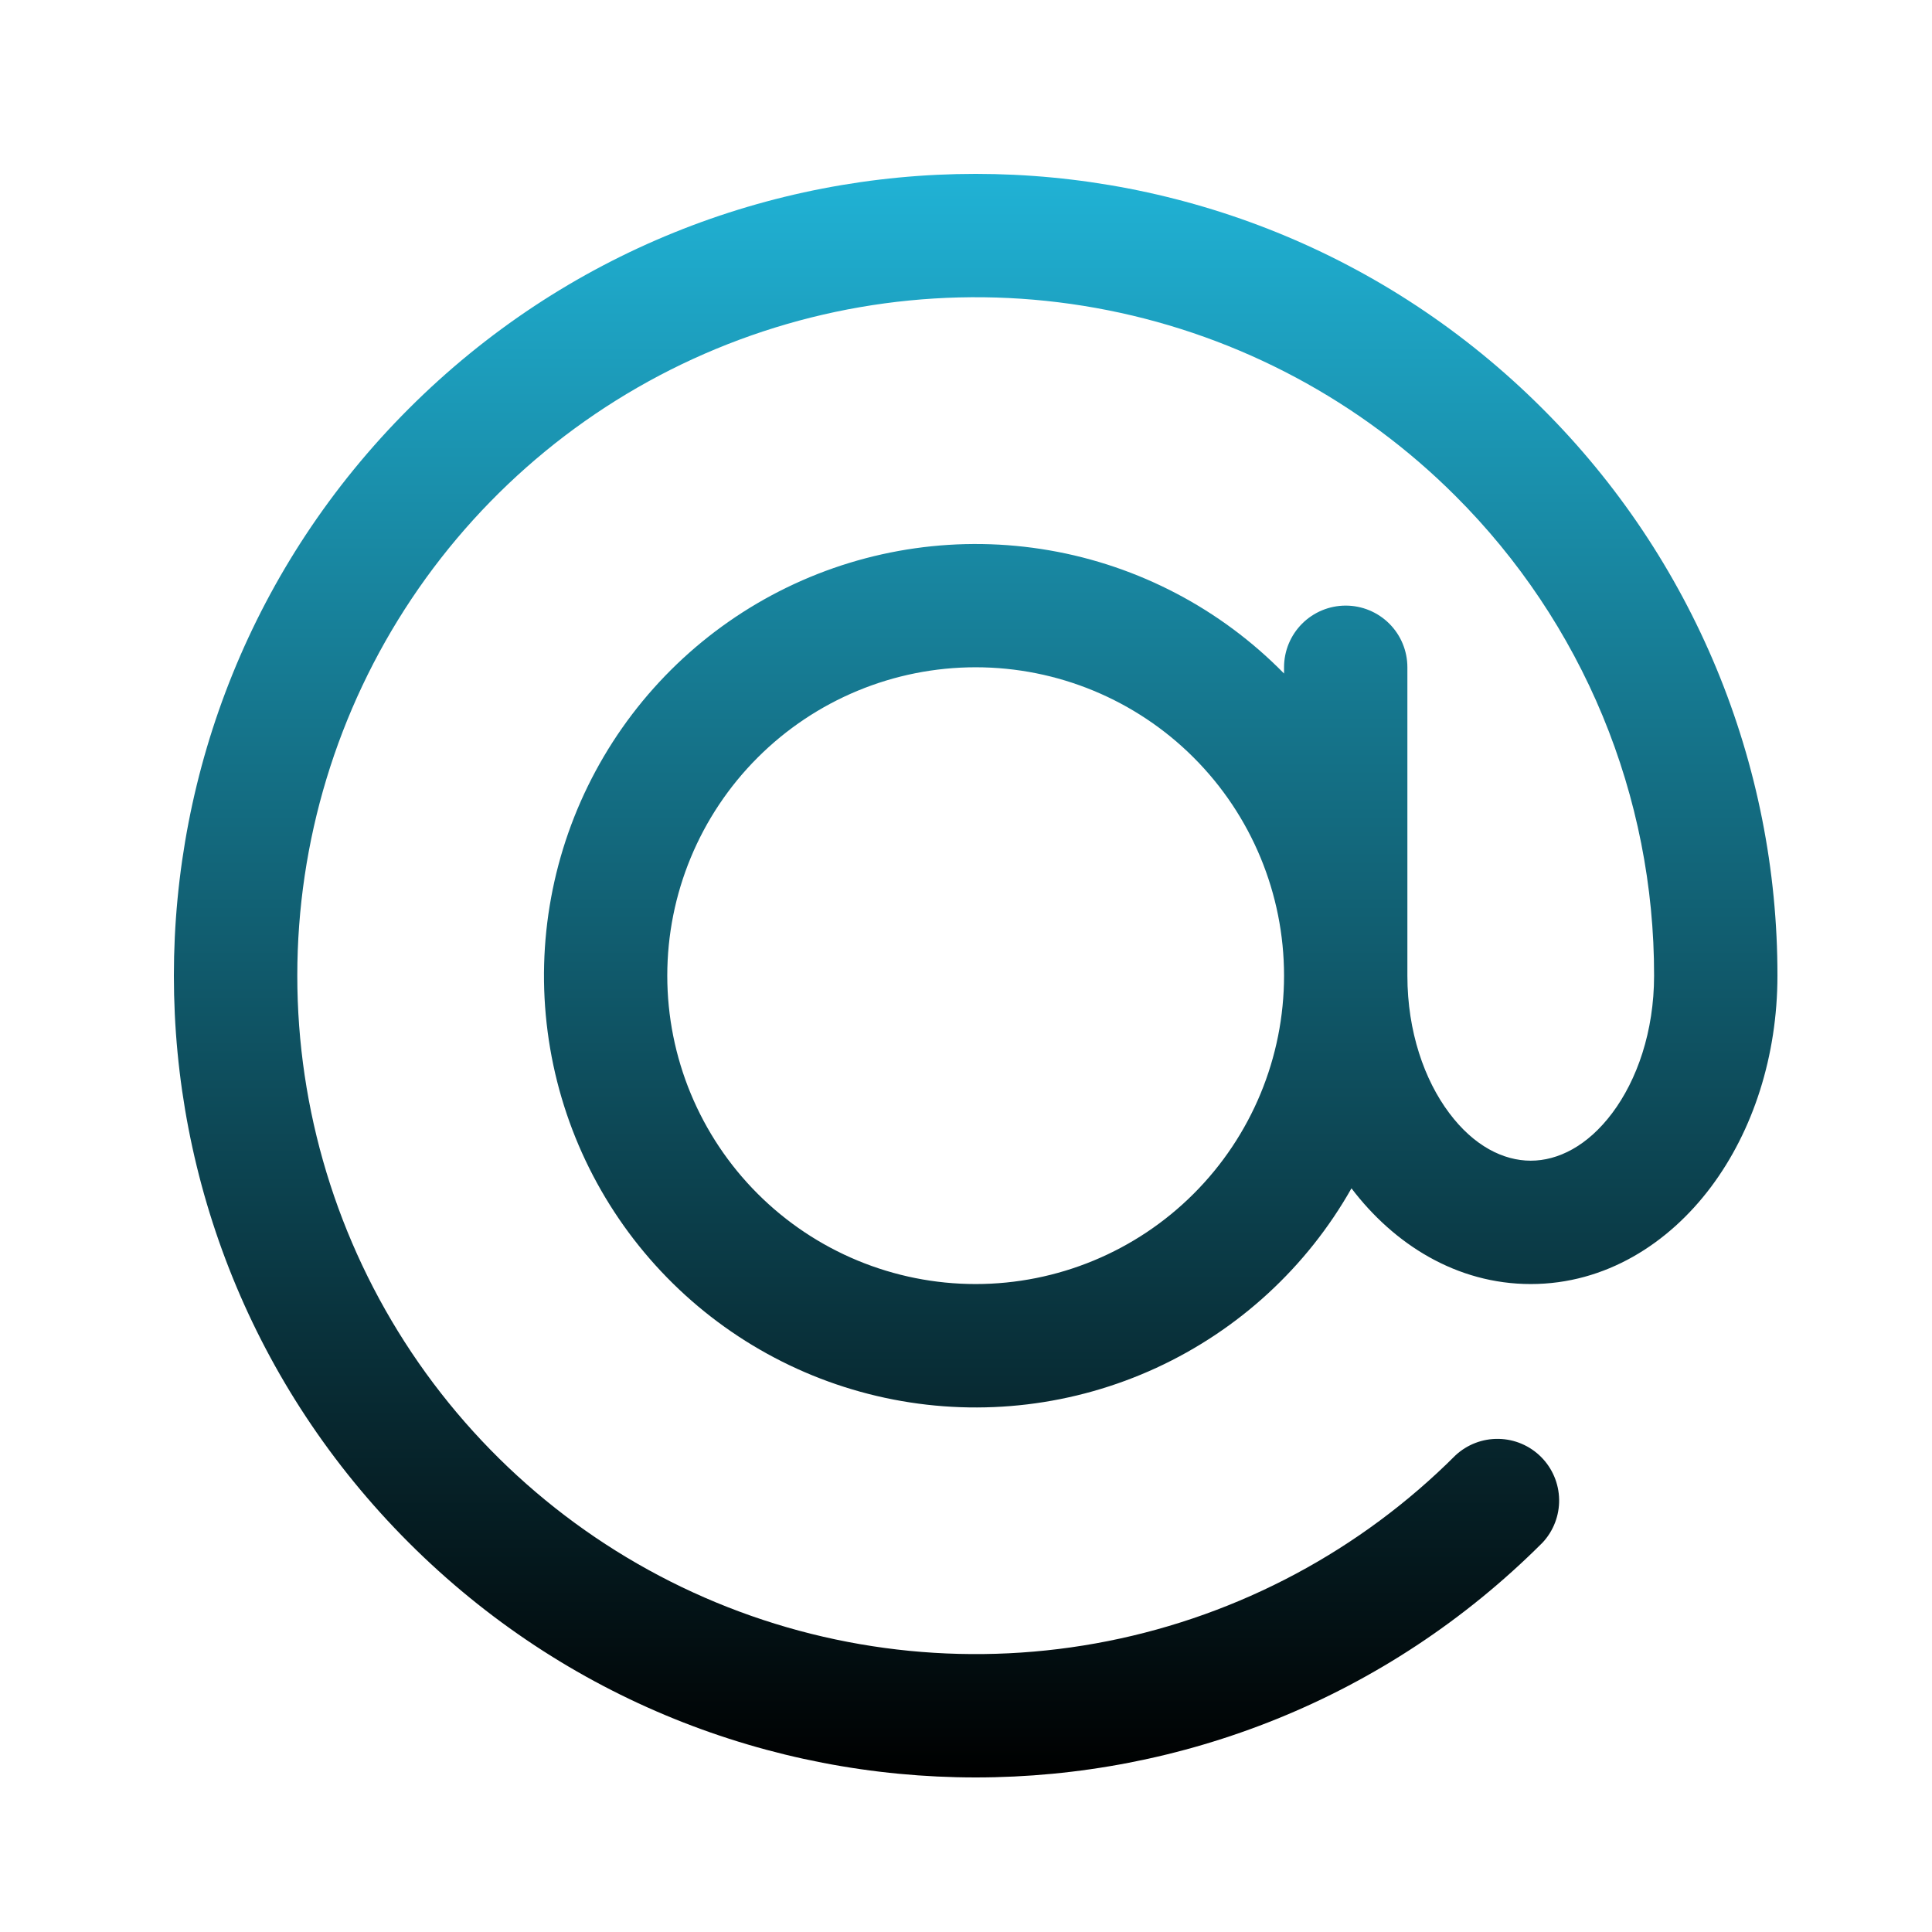
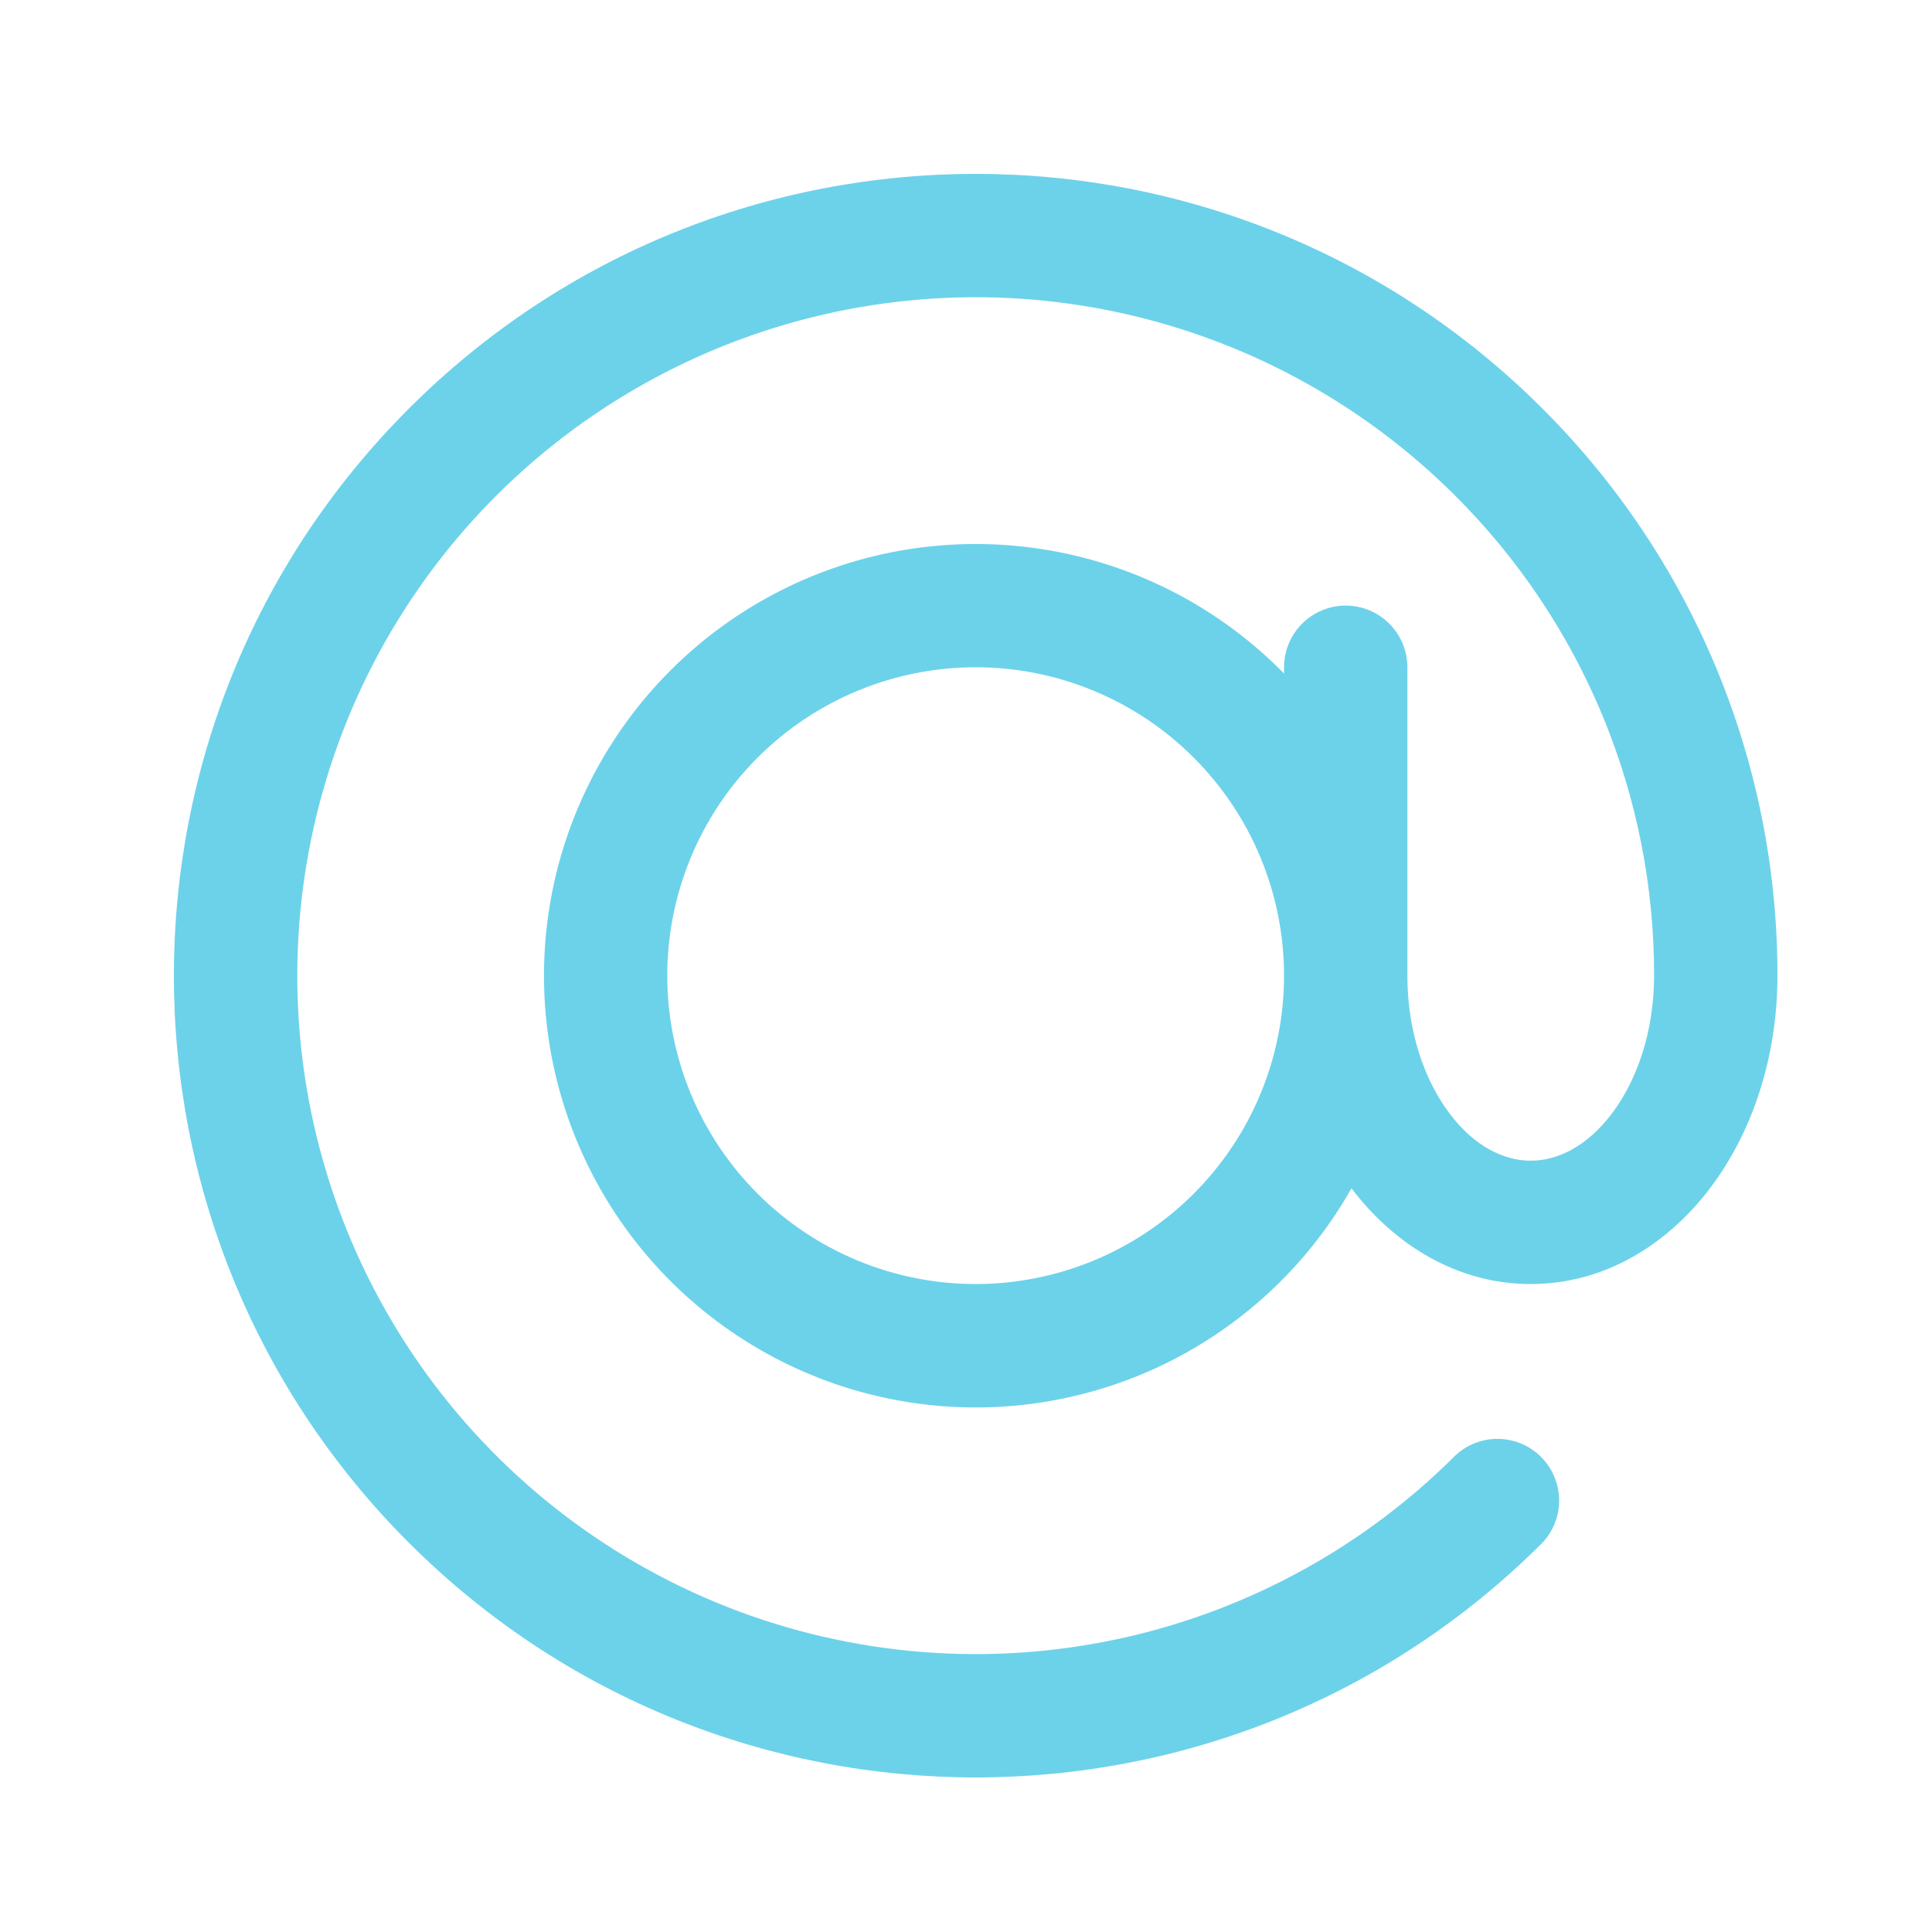
<svg xmlns="http://www.w3.org/2000/svg" width="100" height="100" viewBox="0 0 100 100" fill="none">
-   <path fill-rule="evenodd" clip-rule="evenodd" d="M75.332 25.668C70.421 20.758 64.164 17.414 57.352 16.059C50.541 14.704 43.48 15.4 37.064 18.058C30.648 20.716 25.164 25.217 21.305 30.991C17.447 36.766 15.388 43.555 15.388 50.5C15.388 57.445 17.447 64.234 21.305 70.009C25.164 75.783 30.648 80.284 37.064 82.942C43.48 85.6 50.541 86.296 57.352 84.941C64.164 83.586 70.421 80.242 75.332 75.332C75.937 74.768 76.737 74.461 77.564 74.476C78.391 74.49 79.181 74.825 79.765 75.41C80.35 75.995 80.685 76.784 80.7 77.611C80.715 78.438 80.408 79.239 79.844 79.844C63.639 96.052 37.365 96.052 21.156 79.844C4.948 63.639 4.948 37.365 21.156 21.156C37.361 4.948 63.635 4.948 79.844 21.156C83.703 25.006 86.763 29.58 88.849 34.615C90.935 39.651 92.006 45.049 92 50.5C92 54.65 90.74 58.532 88.556 61.443C86.369 64.359 83.108 66.462 79.231 66.462C75.383 66.462 72.14 64.389 69.952 61.507C67.644 65.587 64.112 68.837 59.855 70.799C55.598 72.76 50.832 73.334 46.232 72.438C41.631 71.542 37.429 69.222 34.219 65.807C31.009 62.392 28.954 58.053 28.346 53.406C27.737 48.759 28.605 44.038 30.827 39.911C33.048 35.784 36.512 32.46 40.726 30.409C44.941 28.359 49.694 27.686 54.312 28.485C58.931 29.284 63.181 31.515 66.462 34.862V34.538C66.462 33.692 66.798 32.88 67.397 32.281C67.995 31.683 68.807 31.346 69.654 31.346C70.501 31.346 71.312 31.683 71.911 32.281C72.51 32.88 72.846 33.692 72.846 34.538V50.5C72.846 53.403 73.731 55.906 75.013 57.612C76.29 59.319 77.818 60.077 79.231 60.077C80.644 60.077 82.168 59.319 83.449 57.612C84.726 55.91 85.615 53.399 85.615 50.5C85.622 45.888 84.717 41.319 82.953 37.057C81.188 32.796 78.598 28.925 75.332 25.668ZM66.462 50.5C66.462 46.267 64.78 42.207 61.786 39.214C58.793 36.22 54.733 34.538 50.5 34.538C46.267 34.538 42.207 36.22 39.214 39.214C36.22 42.207 34.538 46.267 34.538 50.5C34.538 54.733 36.22 58.793 39.214 61.786C42.207 64.78 46.267 66.462 50.5 66.462C54.733 66.462 58.793 64.78 61.786 61.786C64.78 58.793 66.462 54.733 66.462 50.5Z" fill="url(#paint0_linear_1438_1489)" />
-   <defs>
-     <linearGradient id="paint0_linear_1438_1489" x1="50.5" y1="9" x2="50.5" y2="92" gradientUnits="userSpaceOnUse">
-       <stop stop-color="#20B2D5" />
-       <stop offset="1" />
-     </linearGradient>
-   </defs>
+   <path fill-rule="evenodd" clip-rule="evenodd" d="M75.332 25.668C70.421 20.758 64.164 17.414 57.352 16.059C50.541 14.704 43.48 15.4 37.064 18.058C30.648 20.716 25.164 25.217 21.305 30.991C17.447 36.766 15.388 43.555 15.388 50.5C15.388 57.445 17.447 64.234 21.305 70.009C25.164 75.783 30.648 80.284 37.064 82.942C43.48 85.6 50.541 86.296 57.352 84.941C64.164 83.586 70.421 80.242 75.332 75.332C75.937 74.768 76.737 74.461 77.564 74.476C78.391 74.49 79.181 74.825 79.765 75.41C80.35 75.995 80.685 76.784 80.7 77.611C80.715 78.438 80.408 79.239 79.844 79.844C63.639 96.052 37.365 96.052 21.156 79.844C4.948 63.639 4.948 37.365 21.156 21.156C37.361 4.948 63.635 4.948 79.844 21.156C83.703 25.006 86.763 29.58 88.849 34.615C90.935 39.651 92.006 45.049 92 50.5C92 54.65 90.74 58.532 88.556 61.443C86.369 64.359 83.108 66.462 79.231 66.462C75.383 66.462 72.14 64.389 69.952 61.507C67.644 65.587 64.112 68.837 59.855 70.799C55.598 72.76 50.832 73.334 46.232 72.438C41.631 71.542 37.429 69.222 34.219 65.807C31.009 62.392 28.954 58.053 28.346 53.406C27.737 48.759 28.605 44.038 30.827 39.911C33.048 35.784 36.512 32.46 40.726 30.409C44.941 28.359 49.694 27.686 54.312 28.485C58.931 29.284 63.181 31.515 66.462 34.862V34.538C66.462 33.692 66.798 32.88 67.397 32.281C67.995 31.683 68.807 31.346 69.654 31.346C70.501 31.346 71.312 31.683 71.911 32.281C72.51 32.88 72.846 33.692 72.846 34.538V50.5C72.846 53.403 73.731 55.906 75.013 57.612C76.29 59.319 77.818 60.077 79.231 60.077C80.644 60.077 82.168 59.319 83.449 57.612C84.726 55.91 85.615 53.399 85.615 50.5C85.622 45.888 84.717 41.319 82.953 37.057C81.188 32.796 78.598 28.925 75.332 25.668ZM66.462 50.5C66.462 46.267 64.78 42.207 61.786 39.214C58.793 36.22 54.733 34.538 50.5 34.538C46.267 34.538 42.207 36.22 39.214 39.214C36.22 42.207 34.538 46.267 34.538 50.5C34.538 54.733 36.22 58.793 39.214 61.786C42.207 64.78 46.267 66.462 50.5 66.462C54.733 66.462 58.793 64.78 61.786 61.786C64.78 58.793 66.462 54.733 66.462 50.5Z" fill="#6CD2EA" />
</svg>
